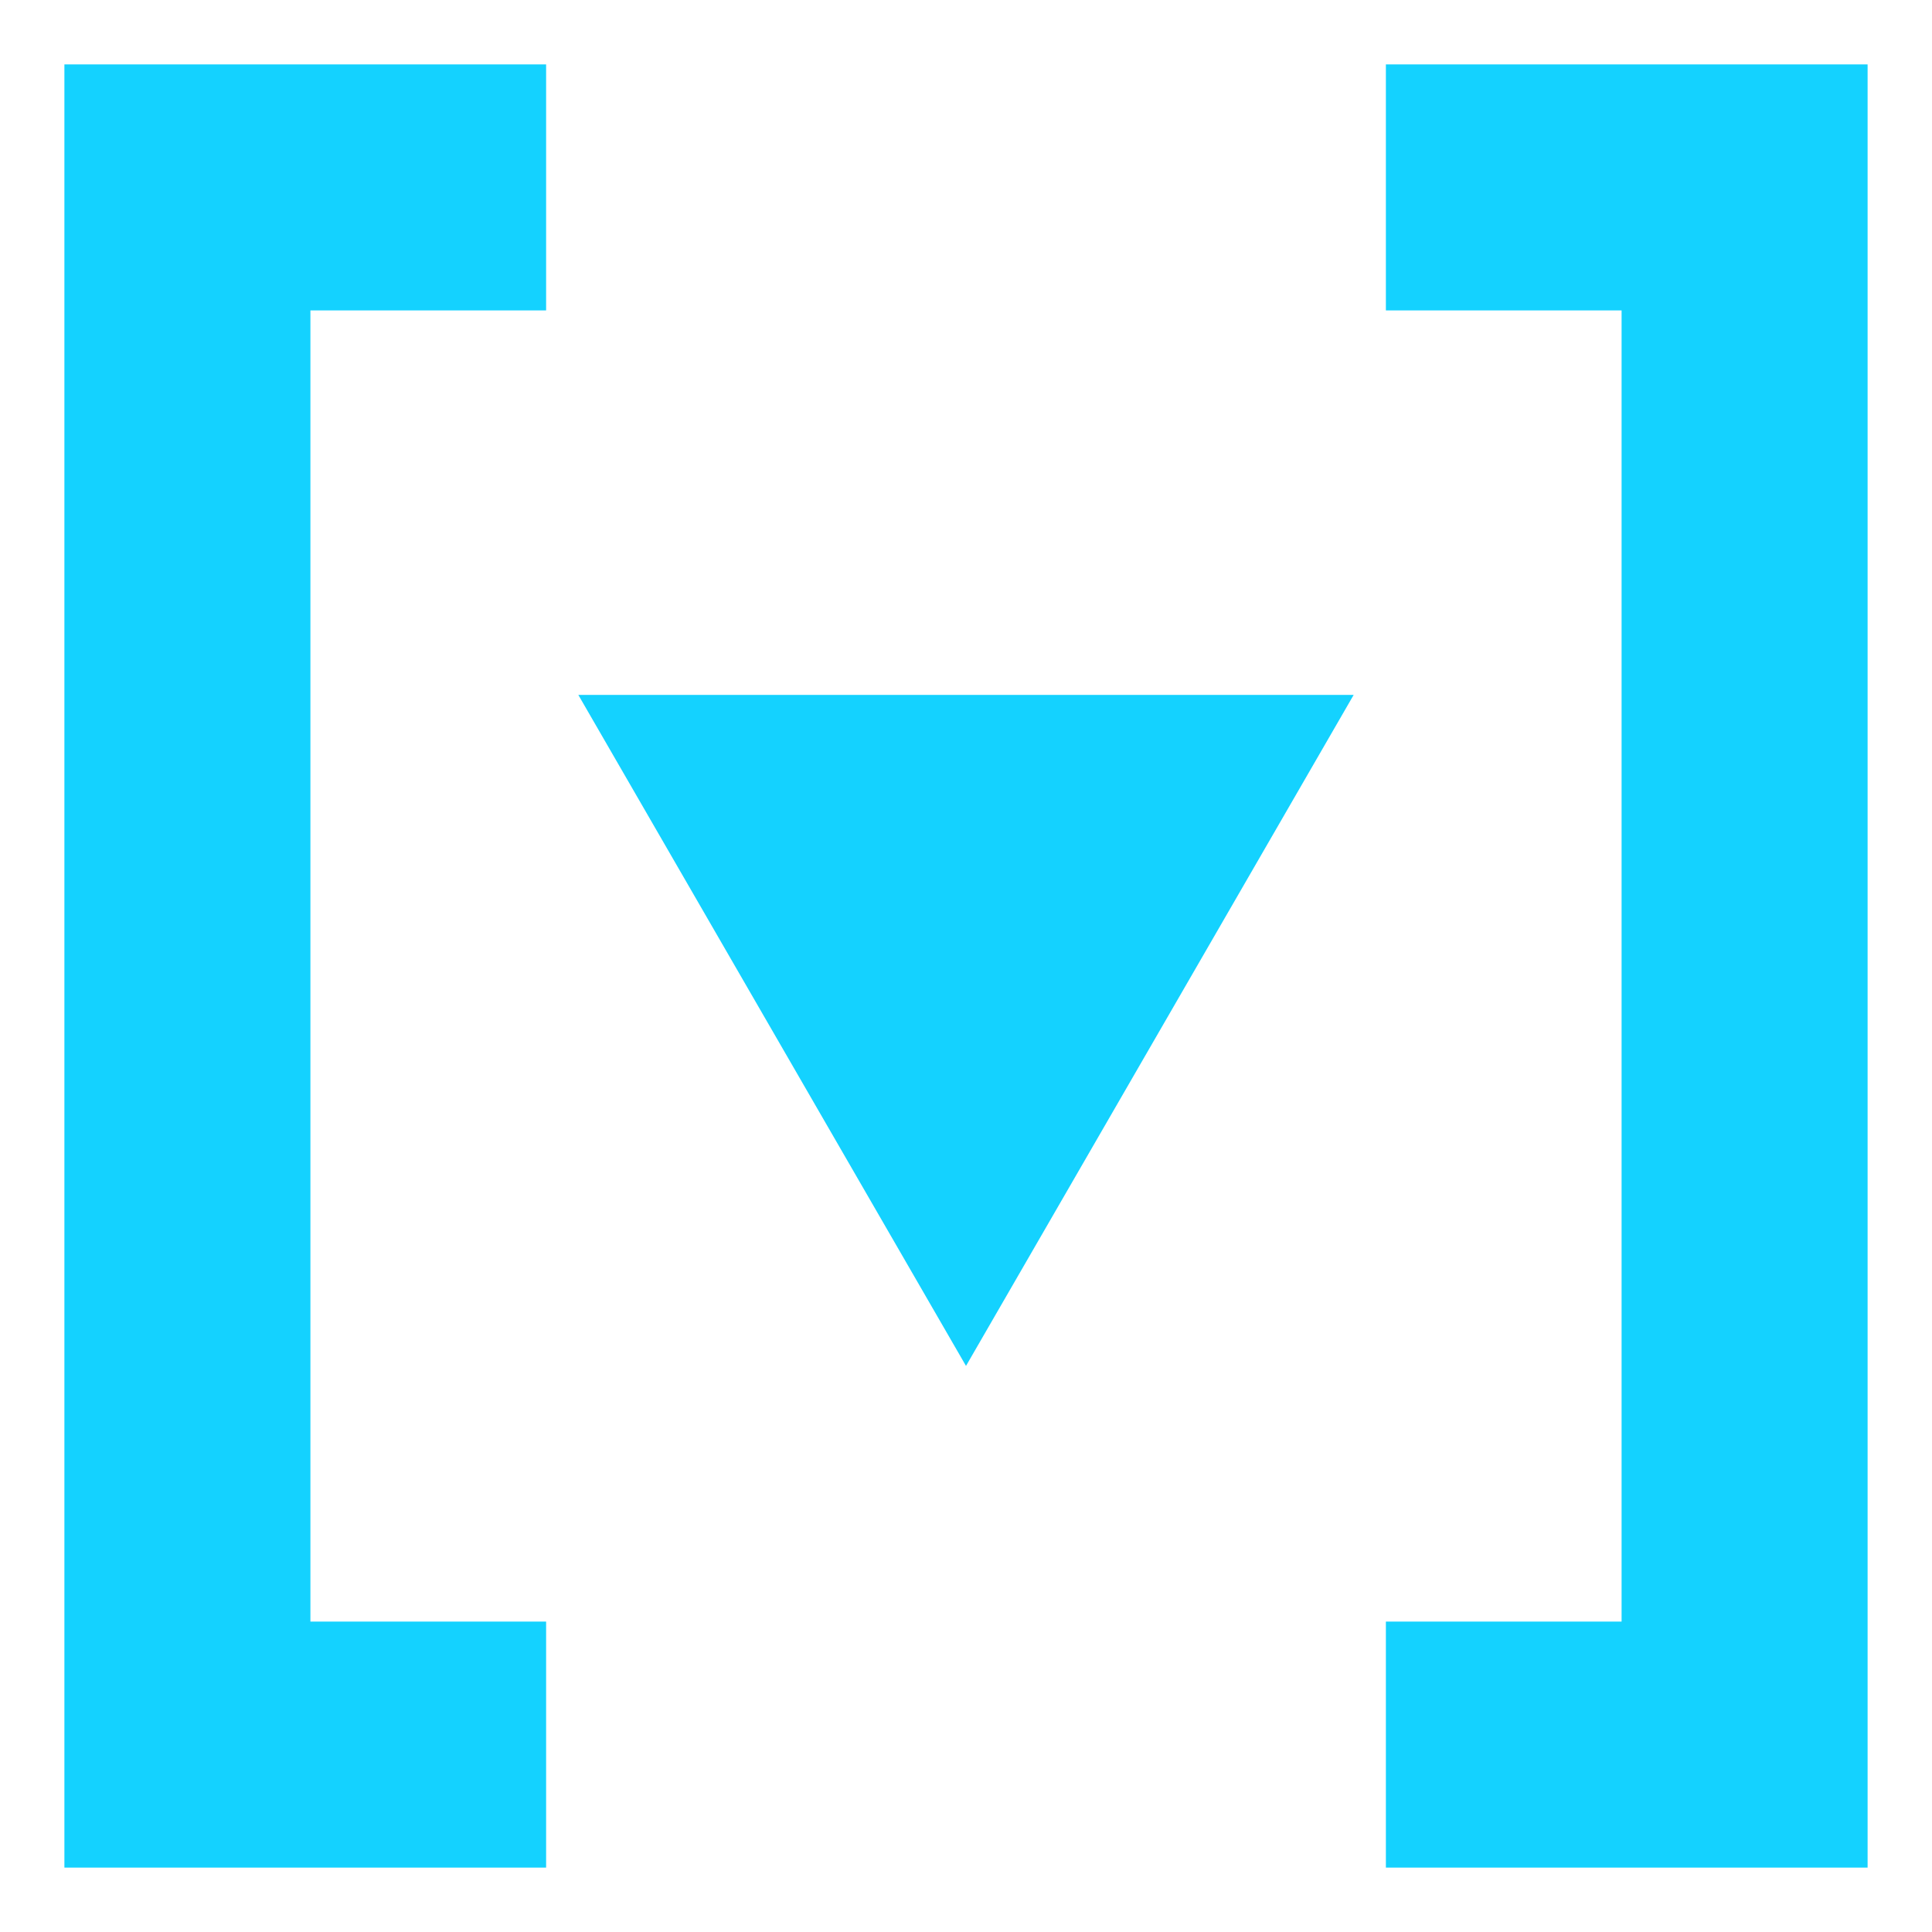
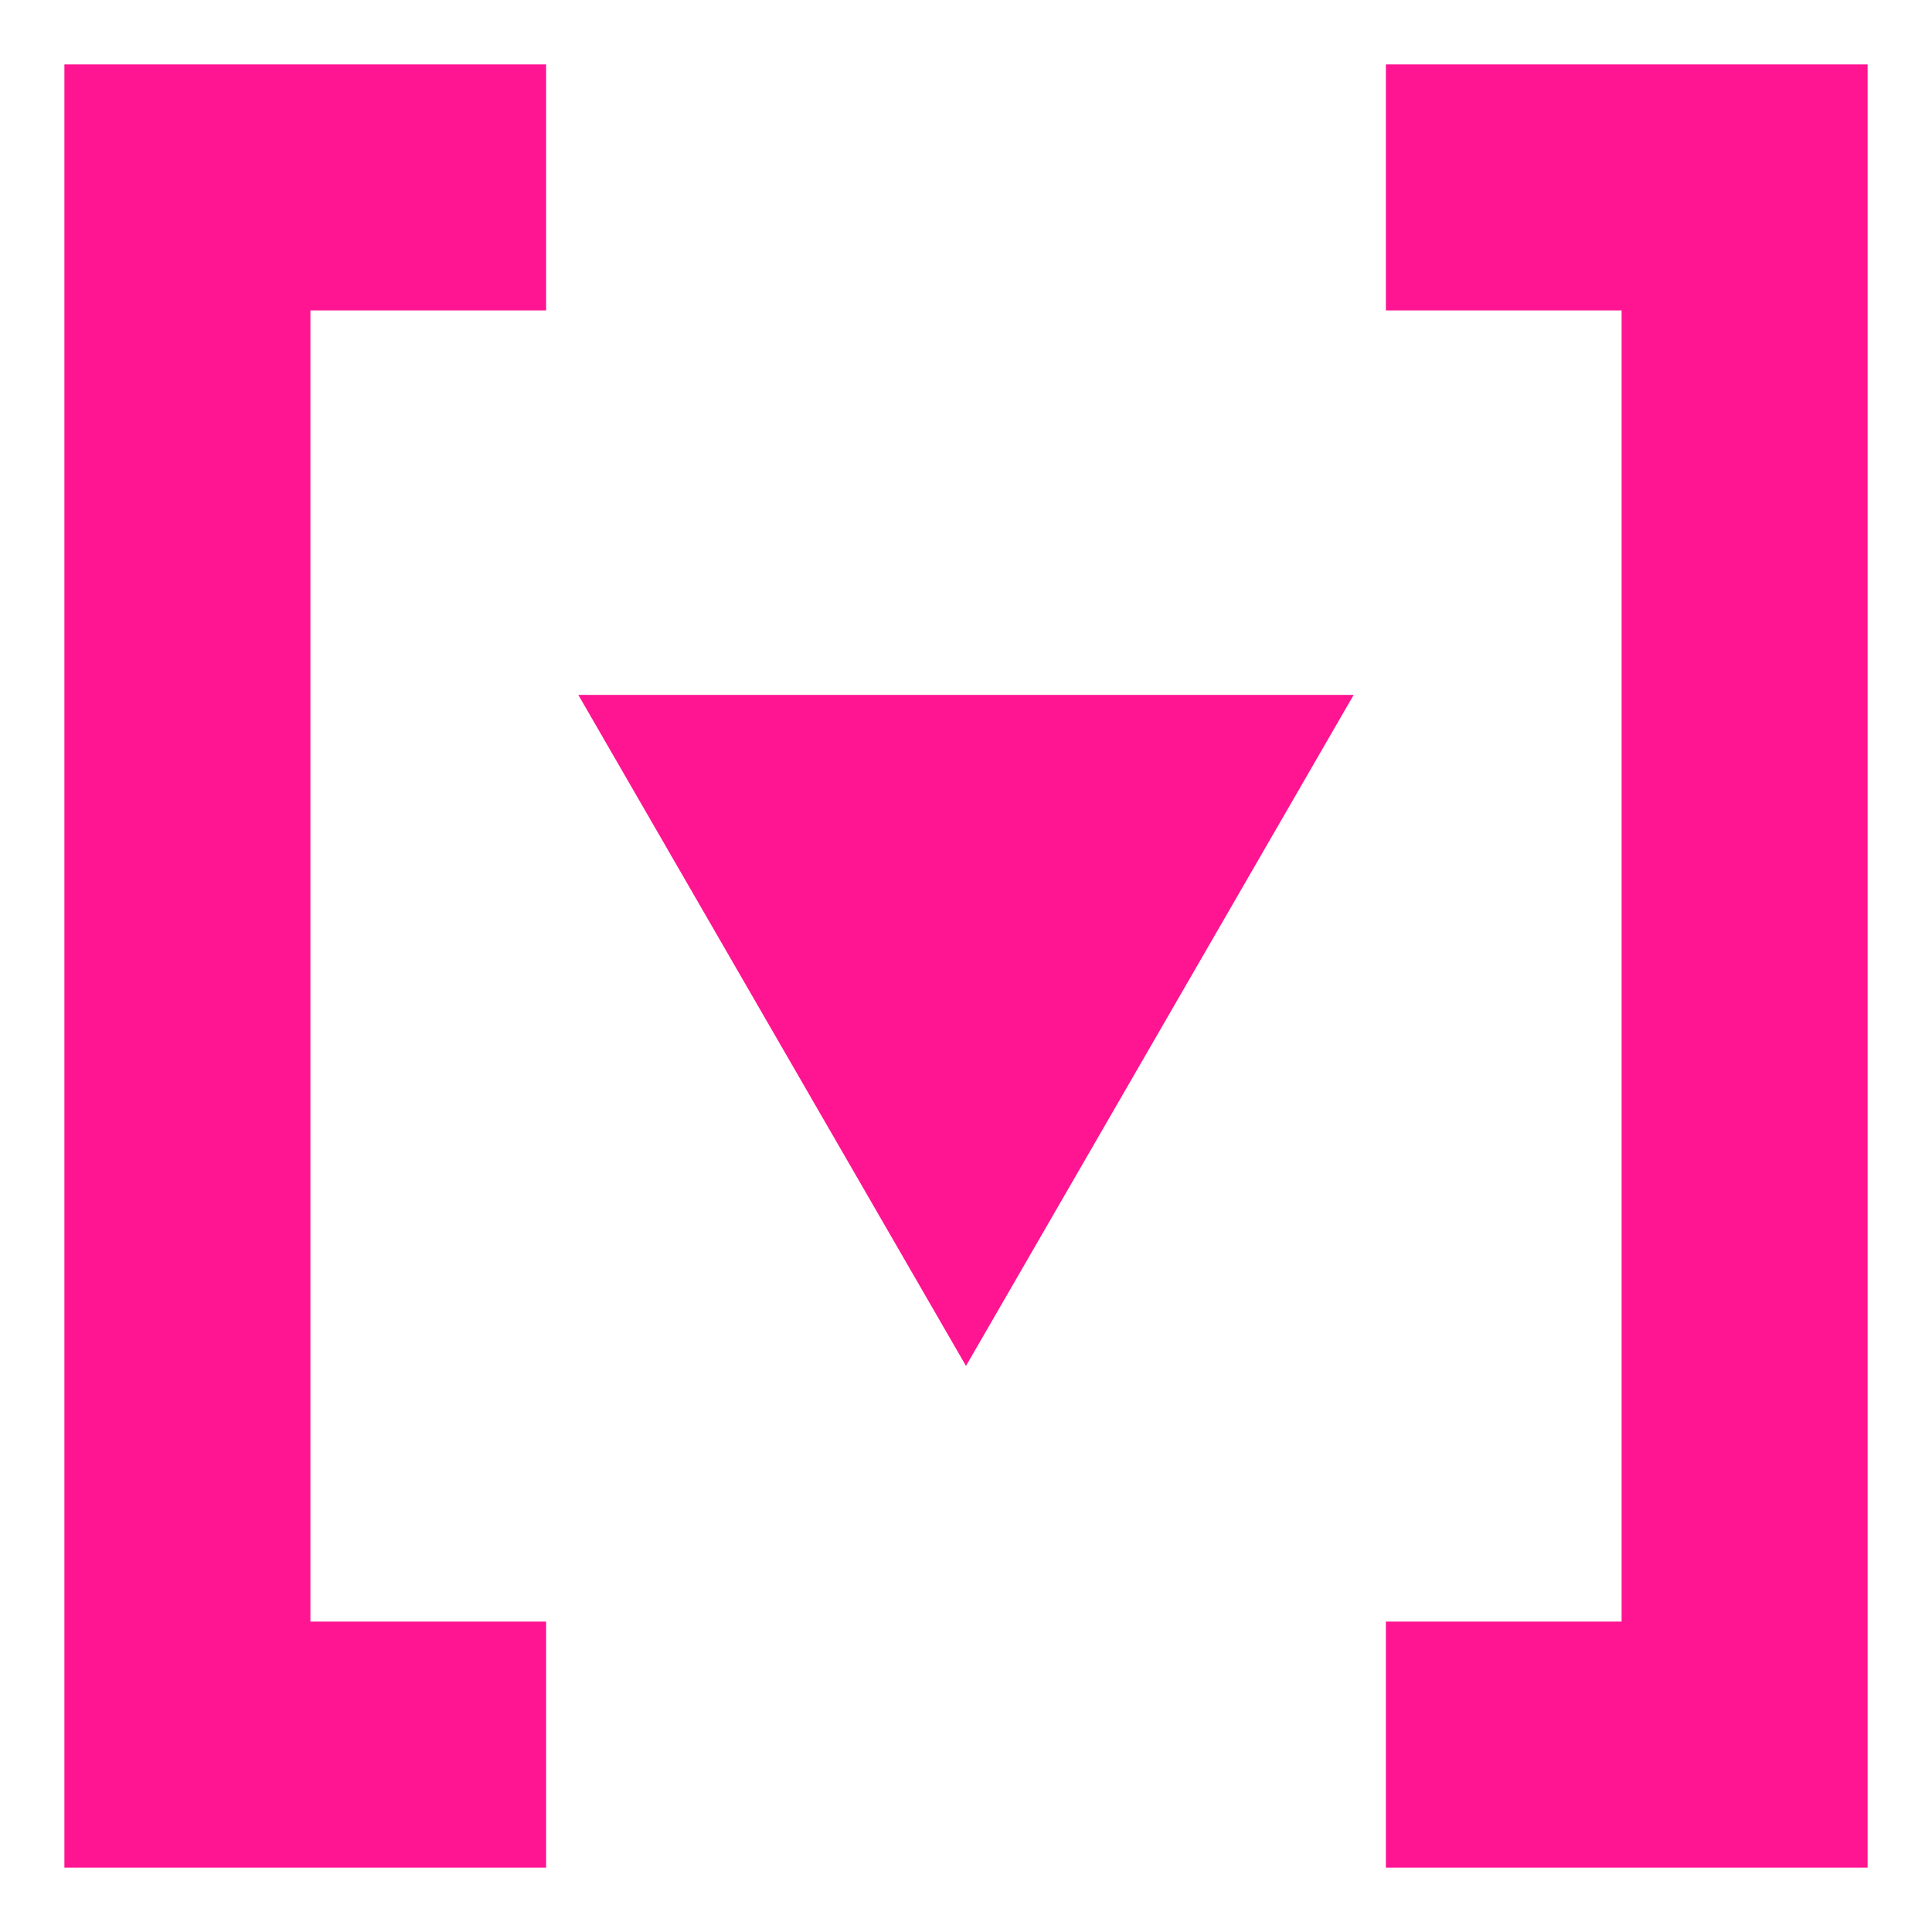
<svg xmlns="http://www.w3.org/2000/svg" viewBox="0 0 30 30">
-   <style>*{ fill:rgb(20,210,255); }</style>
+   <style>*{ fill:#ff1492; }</style>
  <polygon points="1 29 1 1 8.48 1 8.48 4.82 4.82 4.82 4.82 25.18 8.48 25.18 8.48 29 1 29" />
  <polygon points="29 1 29 29 21.52 29 21.52 25.18 25.18 25.18 25.18 4.82 21.52 4.82 21.52 1 29 1" />
  <polygon points="21.02 10.79 15 21.21 8.98 10.79 21.02 10.79" />
</svg>
